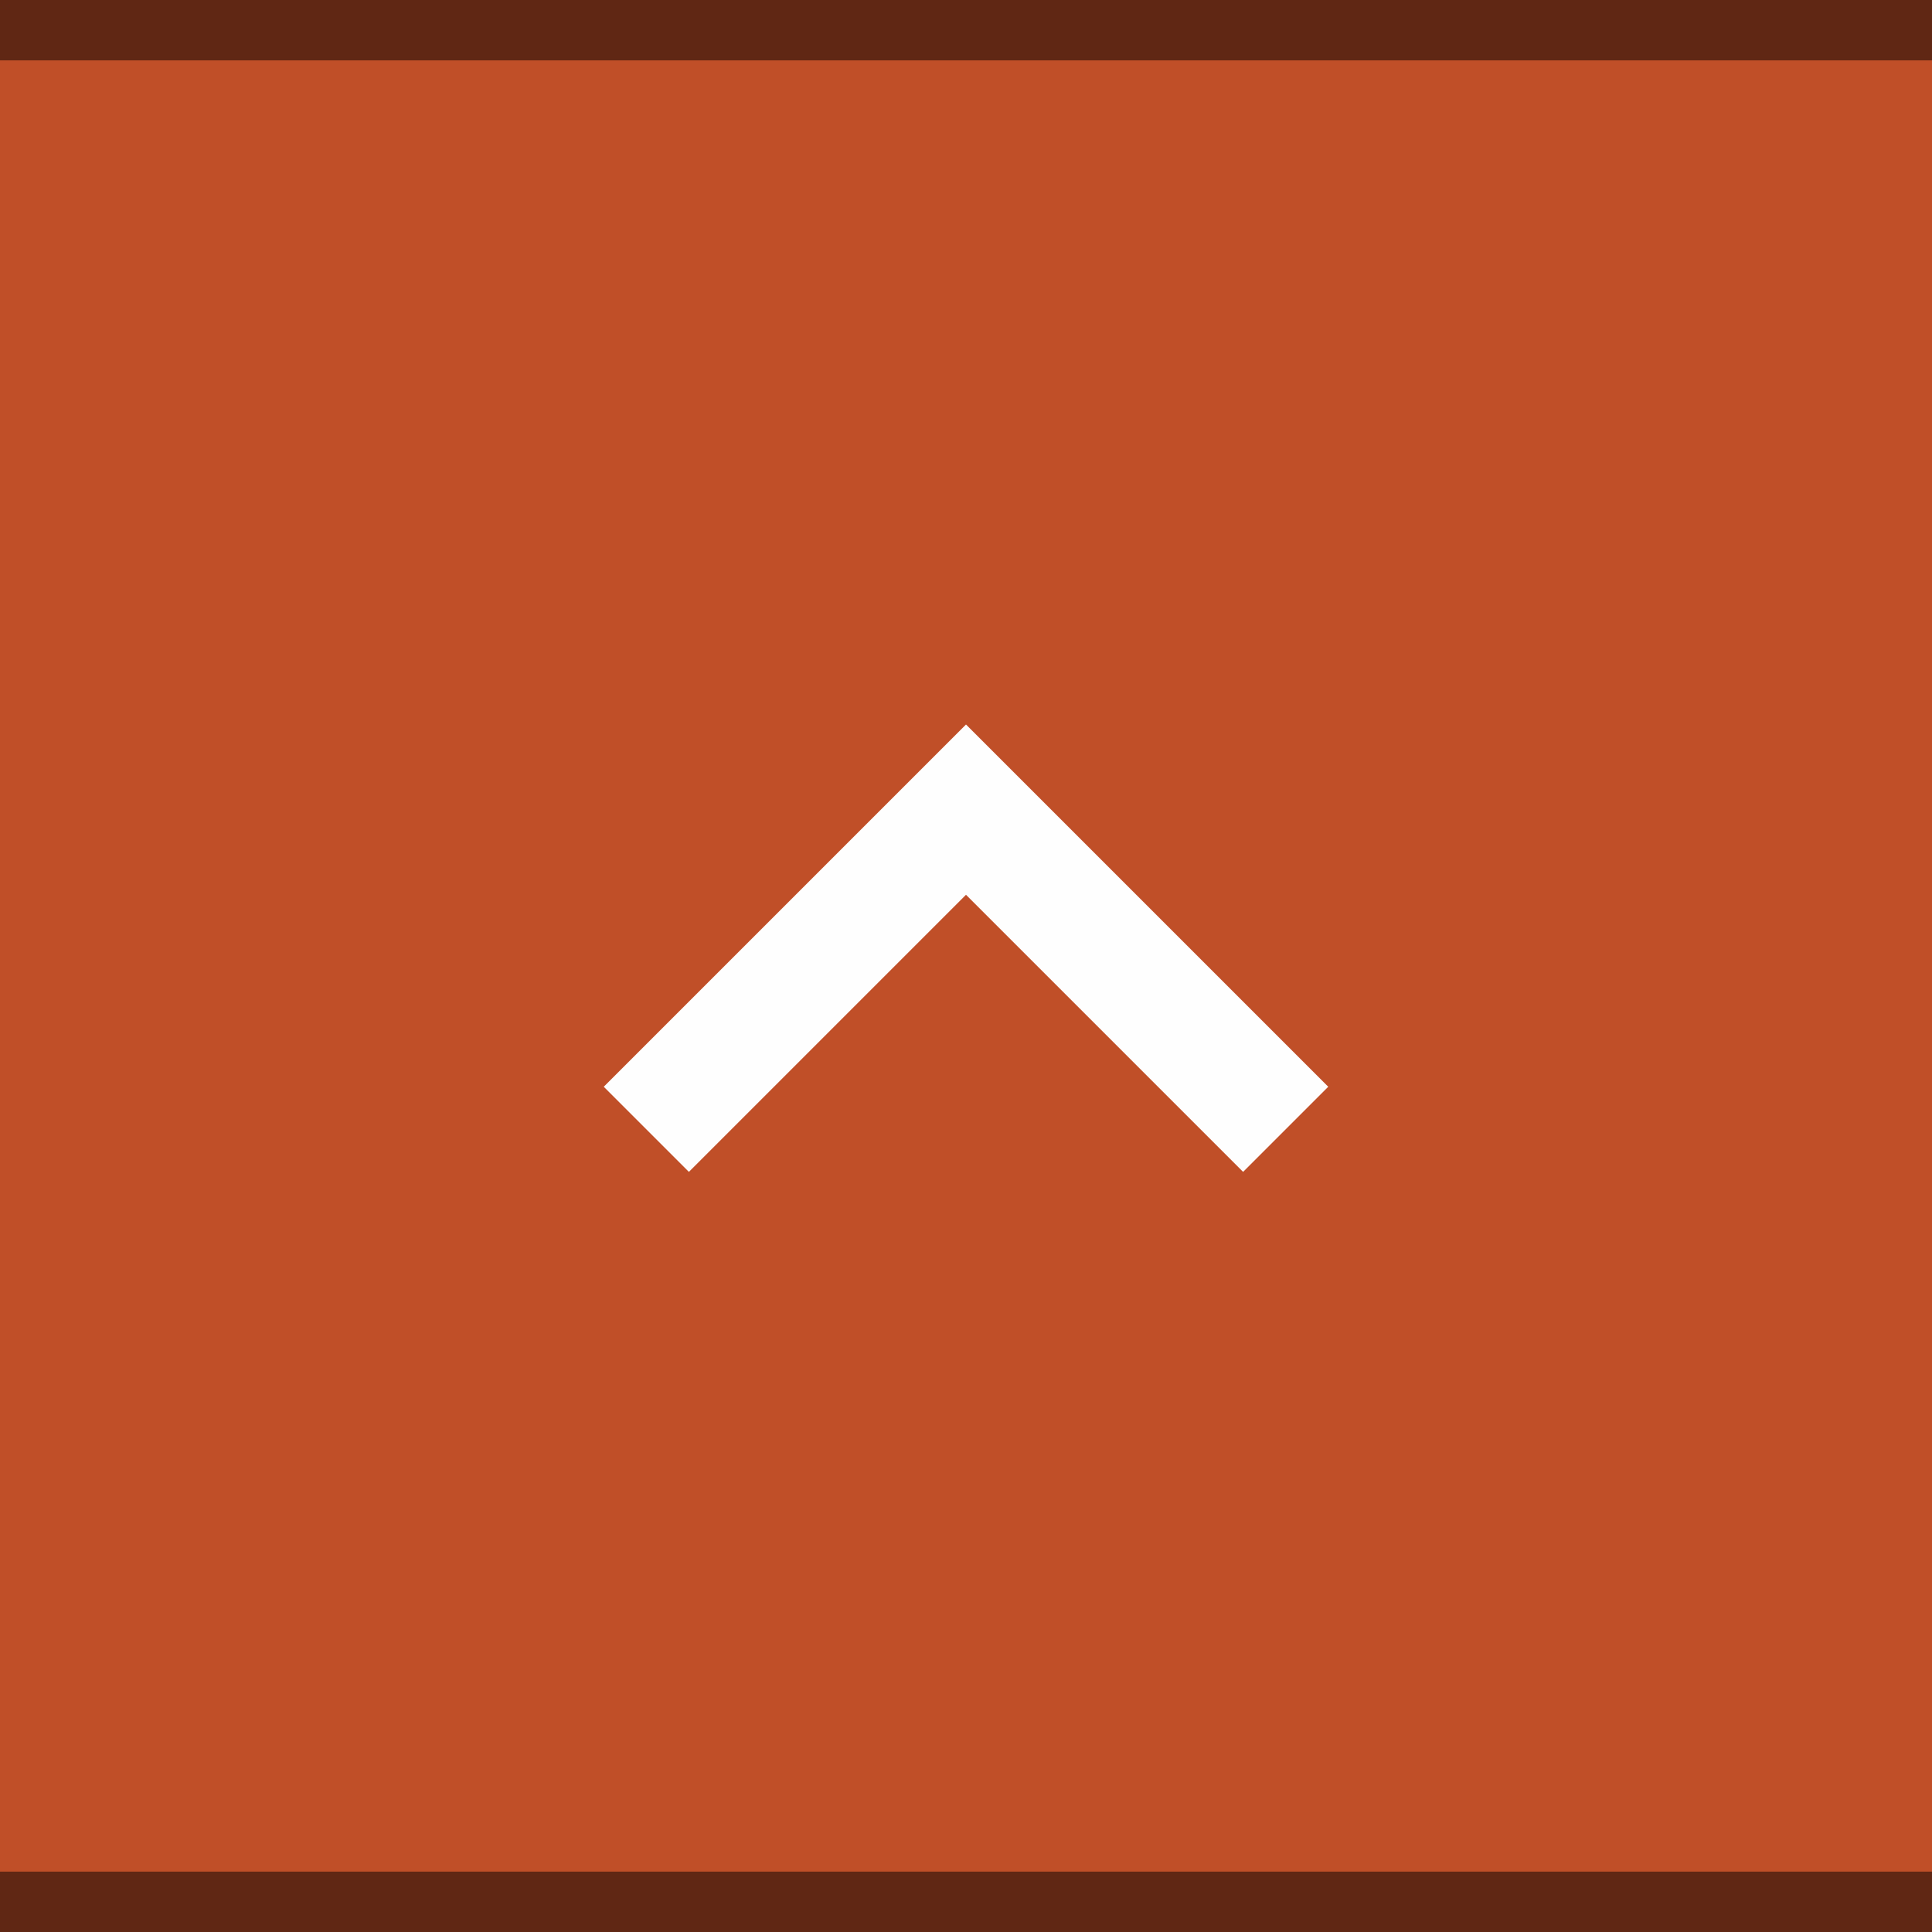
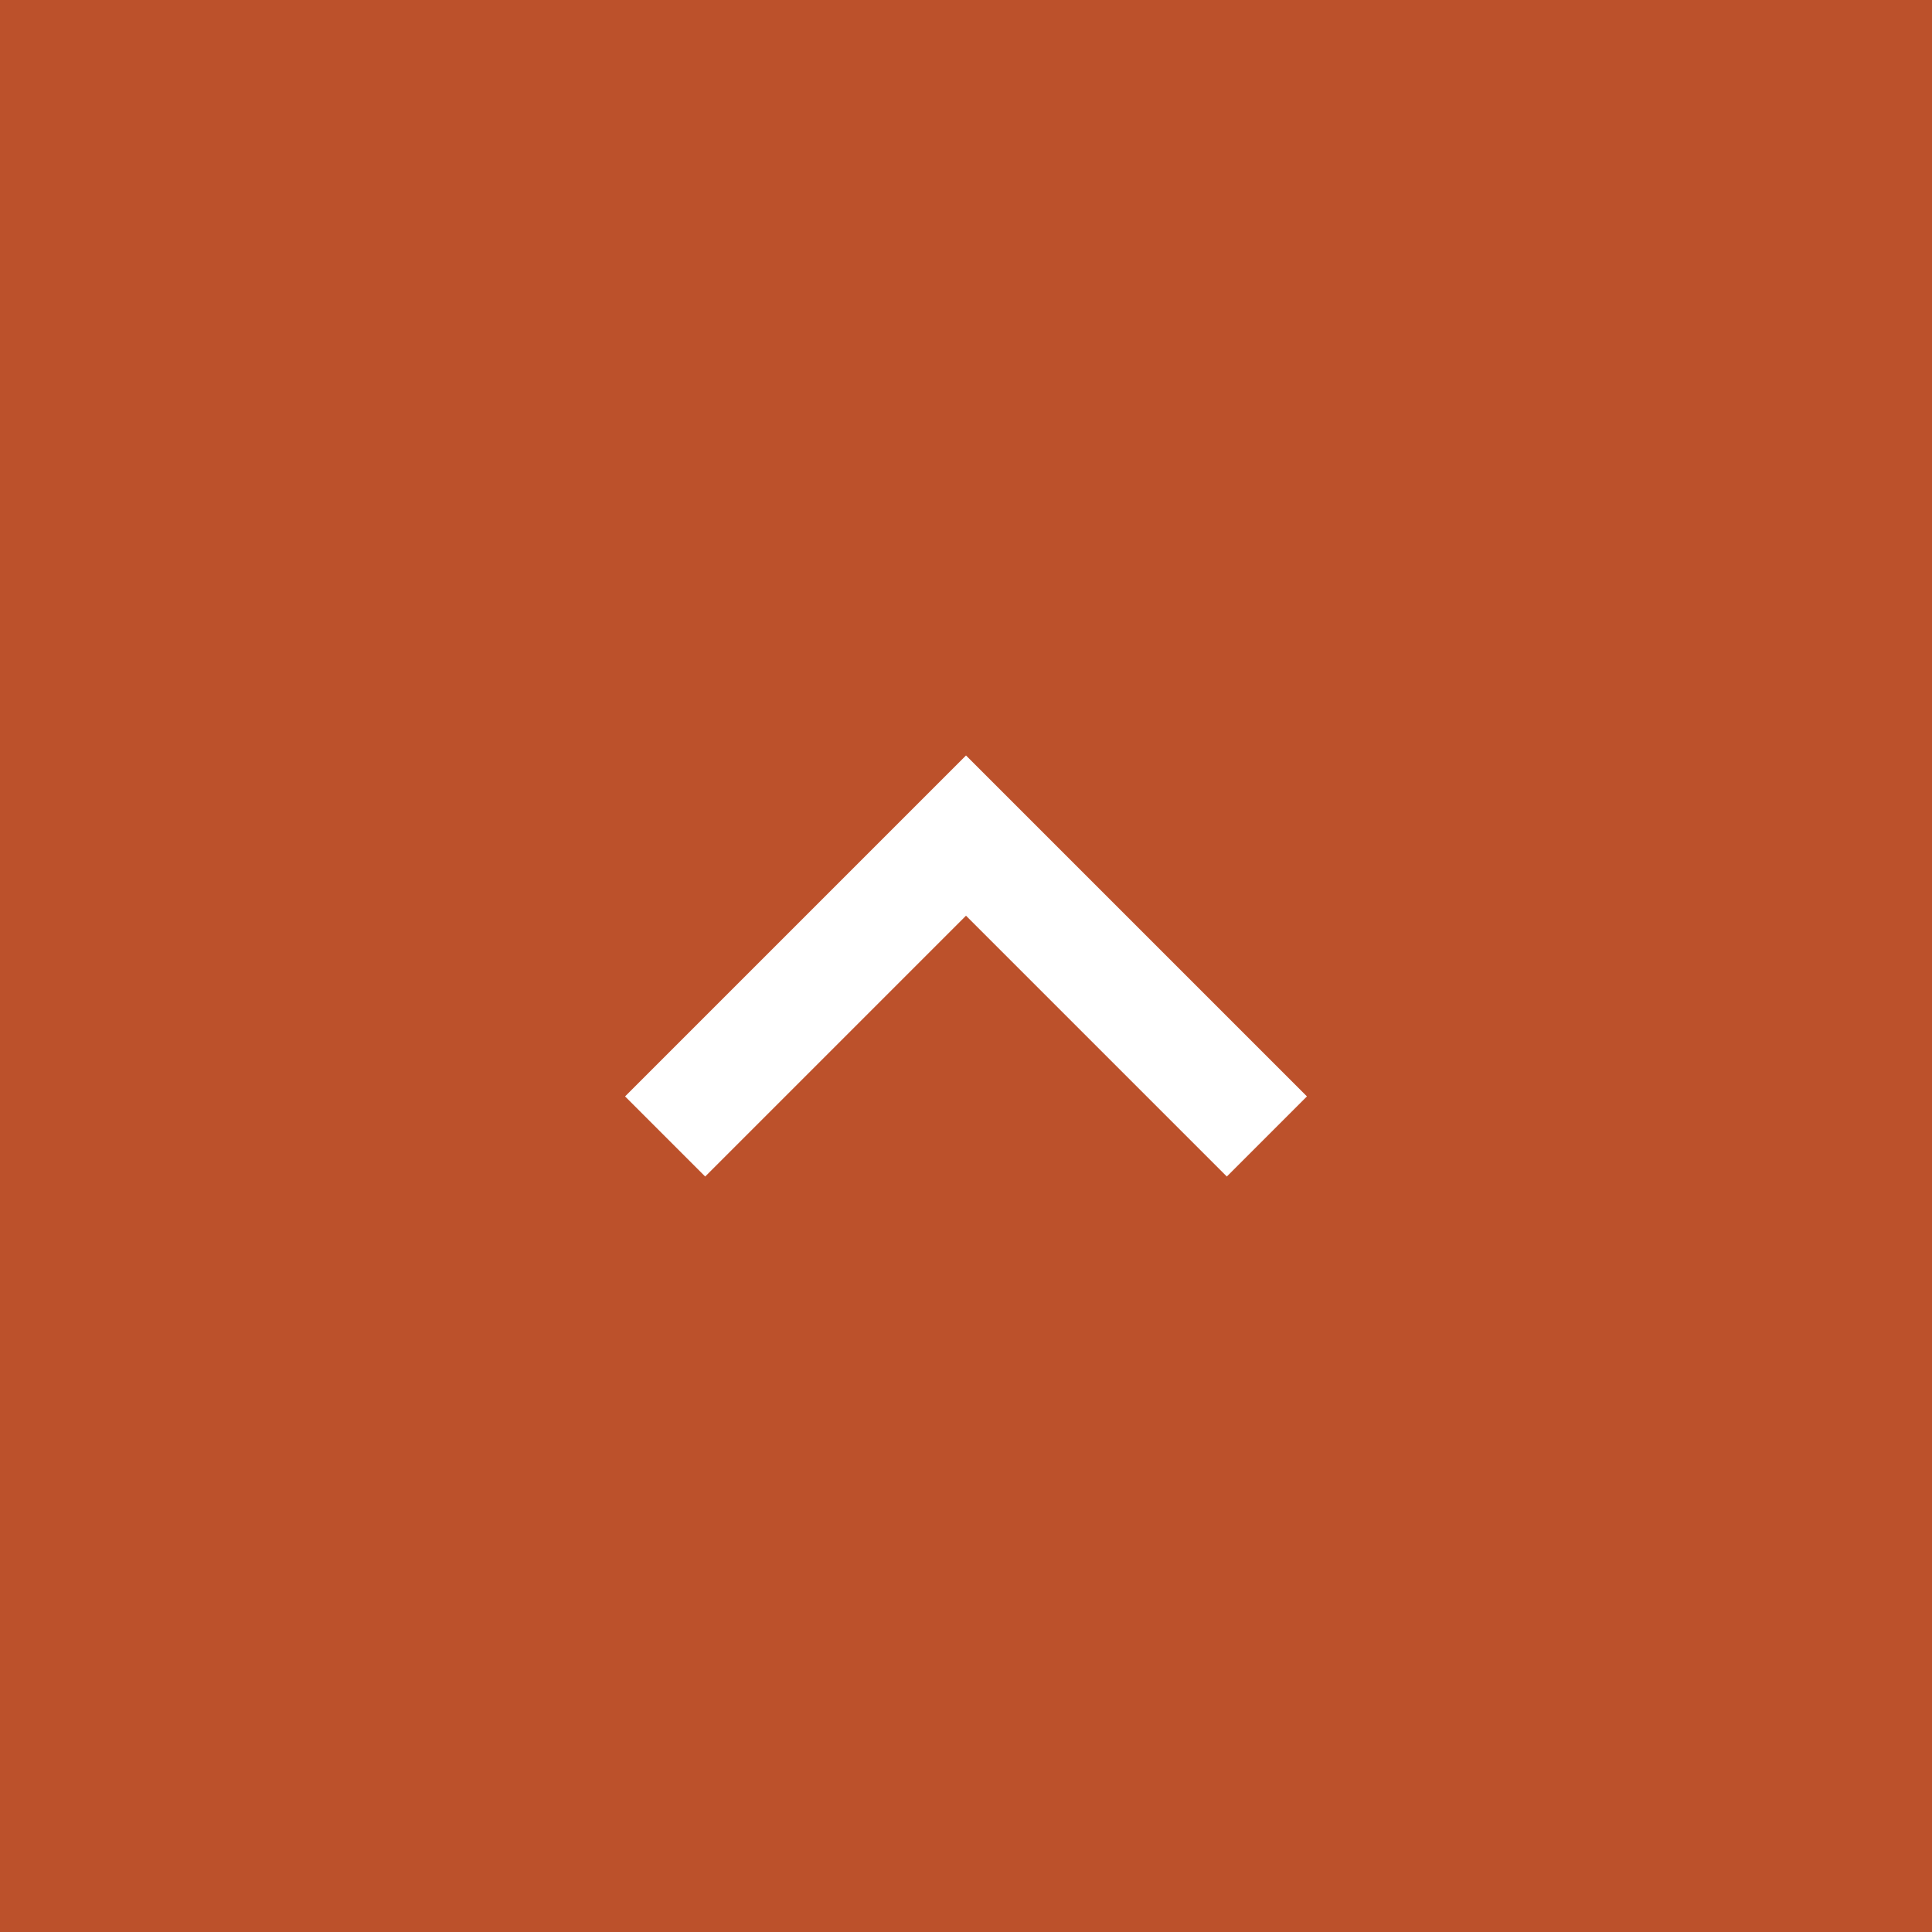
- <svg xmlns="http://www.w3.org/2000/svg" width="32" height="32" viewBox="0 0 32 32" version="1.1" id="svg66">
-   <defs id="defs70" />
-   <rect width="32" height="32" fill="#D6D6D6" id="rect56" style="fill:#c04f28;fill-opacity:1" />
-   <g style="opacity:1;fill:#fefefe;fill-opacity:1" fill="#000000" opacity="0.38" id="g64">
-     <circle cx="16" cy="16" r="12" opacity="0" id="circle60" style="fill:#fefefe;fill-opacity:1" />
-     <path d="m10 18 1.41 1.41 4.59-4.59 4.59 4.59 1.41-1.41-6-6z" id="path62" style="fill:#fefefe;fill-opacity:1" />
-   </g>
-   <rect width="32" height="1" fill="#FFFFFF" fill-opacity="0.4" id="rect166" style="opacity:0.5;fill:#000000;fill-opacity:1" x="0" y="0" />
-   <rect width="32" height="1" fill="#FFFFFF" fill-opacity="0.4" id="rect166-3" style="opacity:0.5;fill:#000000;fill-opacity:1" x="0" y="31" />
+ <svg xmlns="http://www.w3.org/2000/svg" id="svg12" version="1.1" viewBox="0 0 34 34" height="34" width="34">
+   <defs id="defs16" />
+   <rect style="fill:#bc512b;fill-opacity:1;stroke-width:1.125" id="rect2" fill="#E0E0E0" height="36" width="36" x="-1" y="-1" />
+   <path d="m 11,19.295 1.41,1.41 4.59,-4.59 4.59,4.59 1.41,-1.41 -6,-6 z" id="path62" style="fill:#ffffff" />
</svg>
